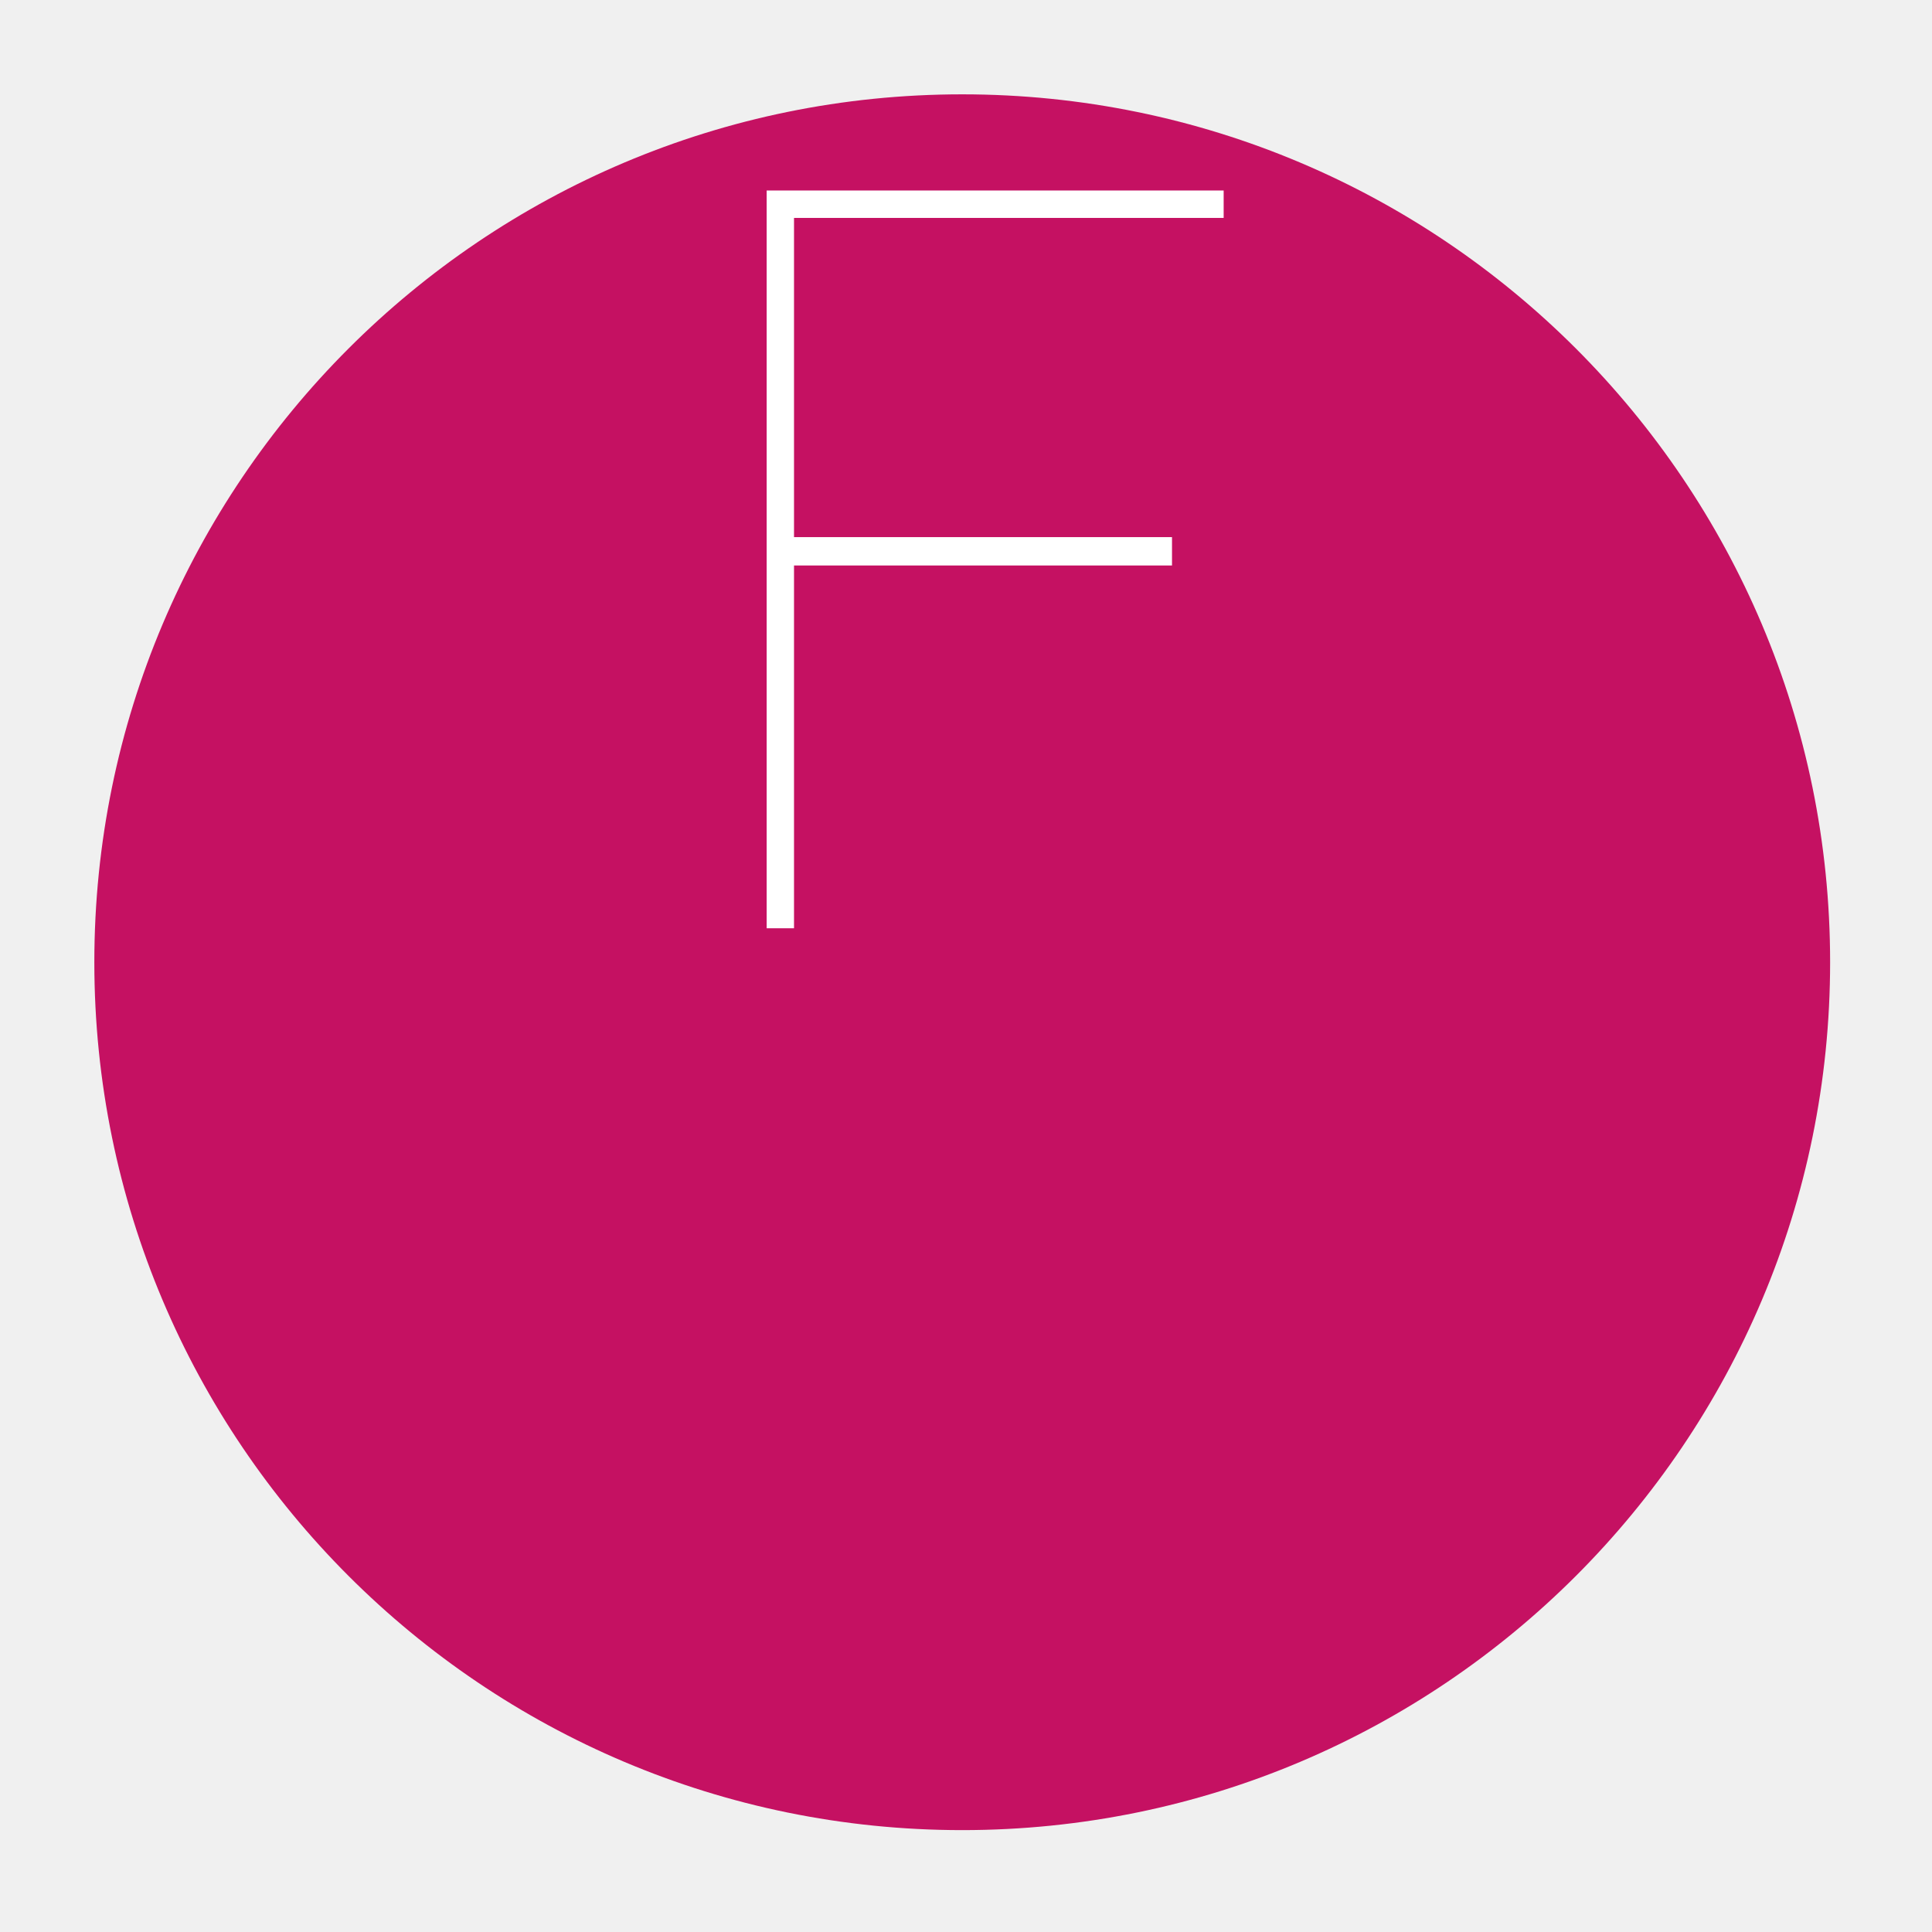
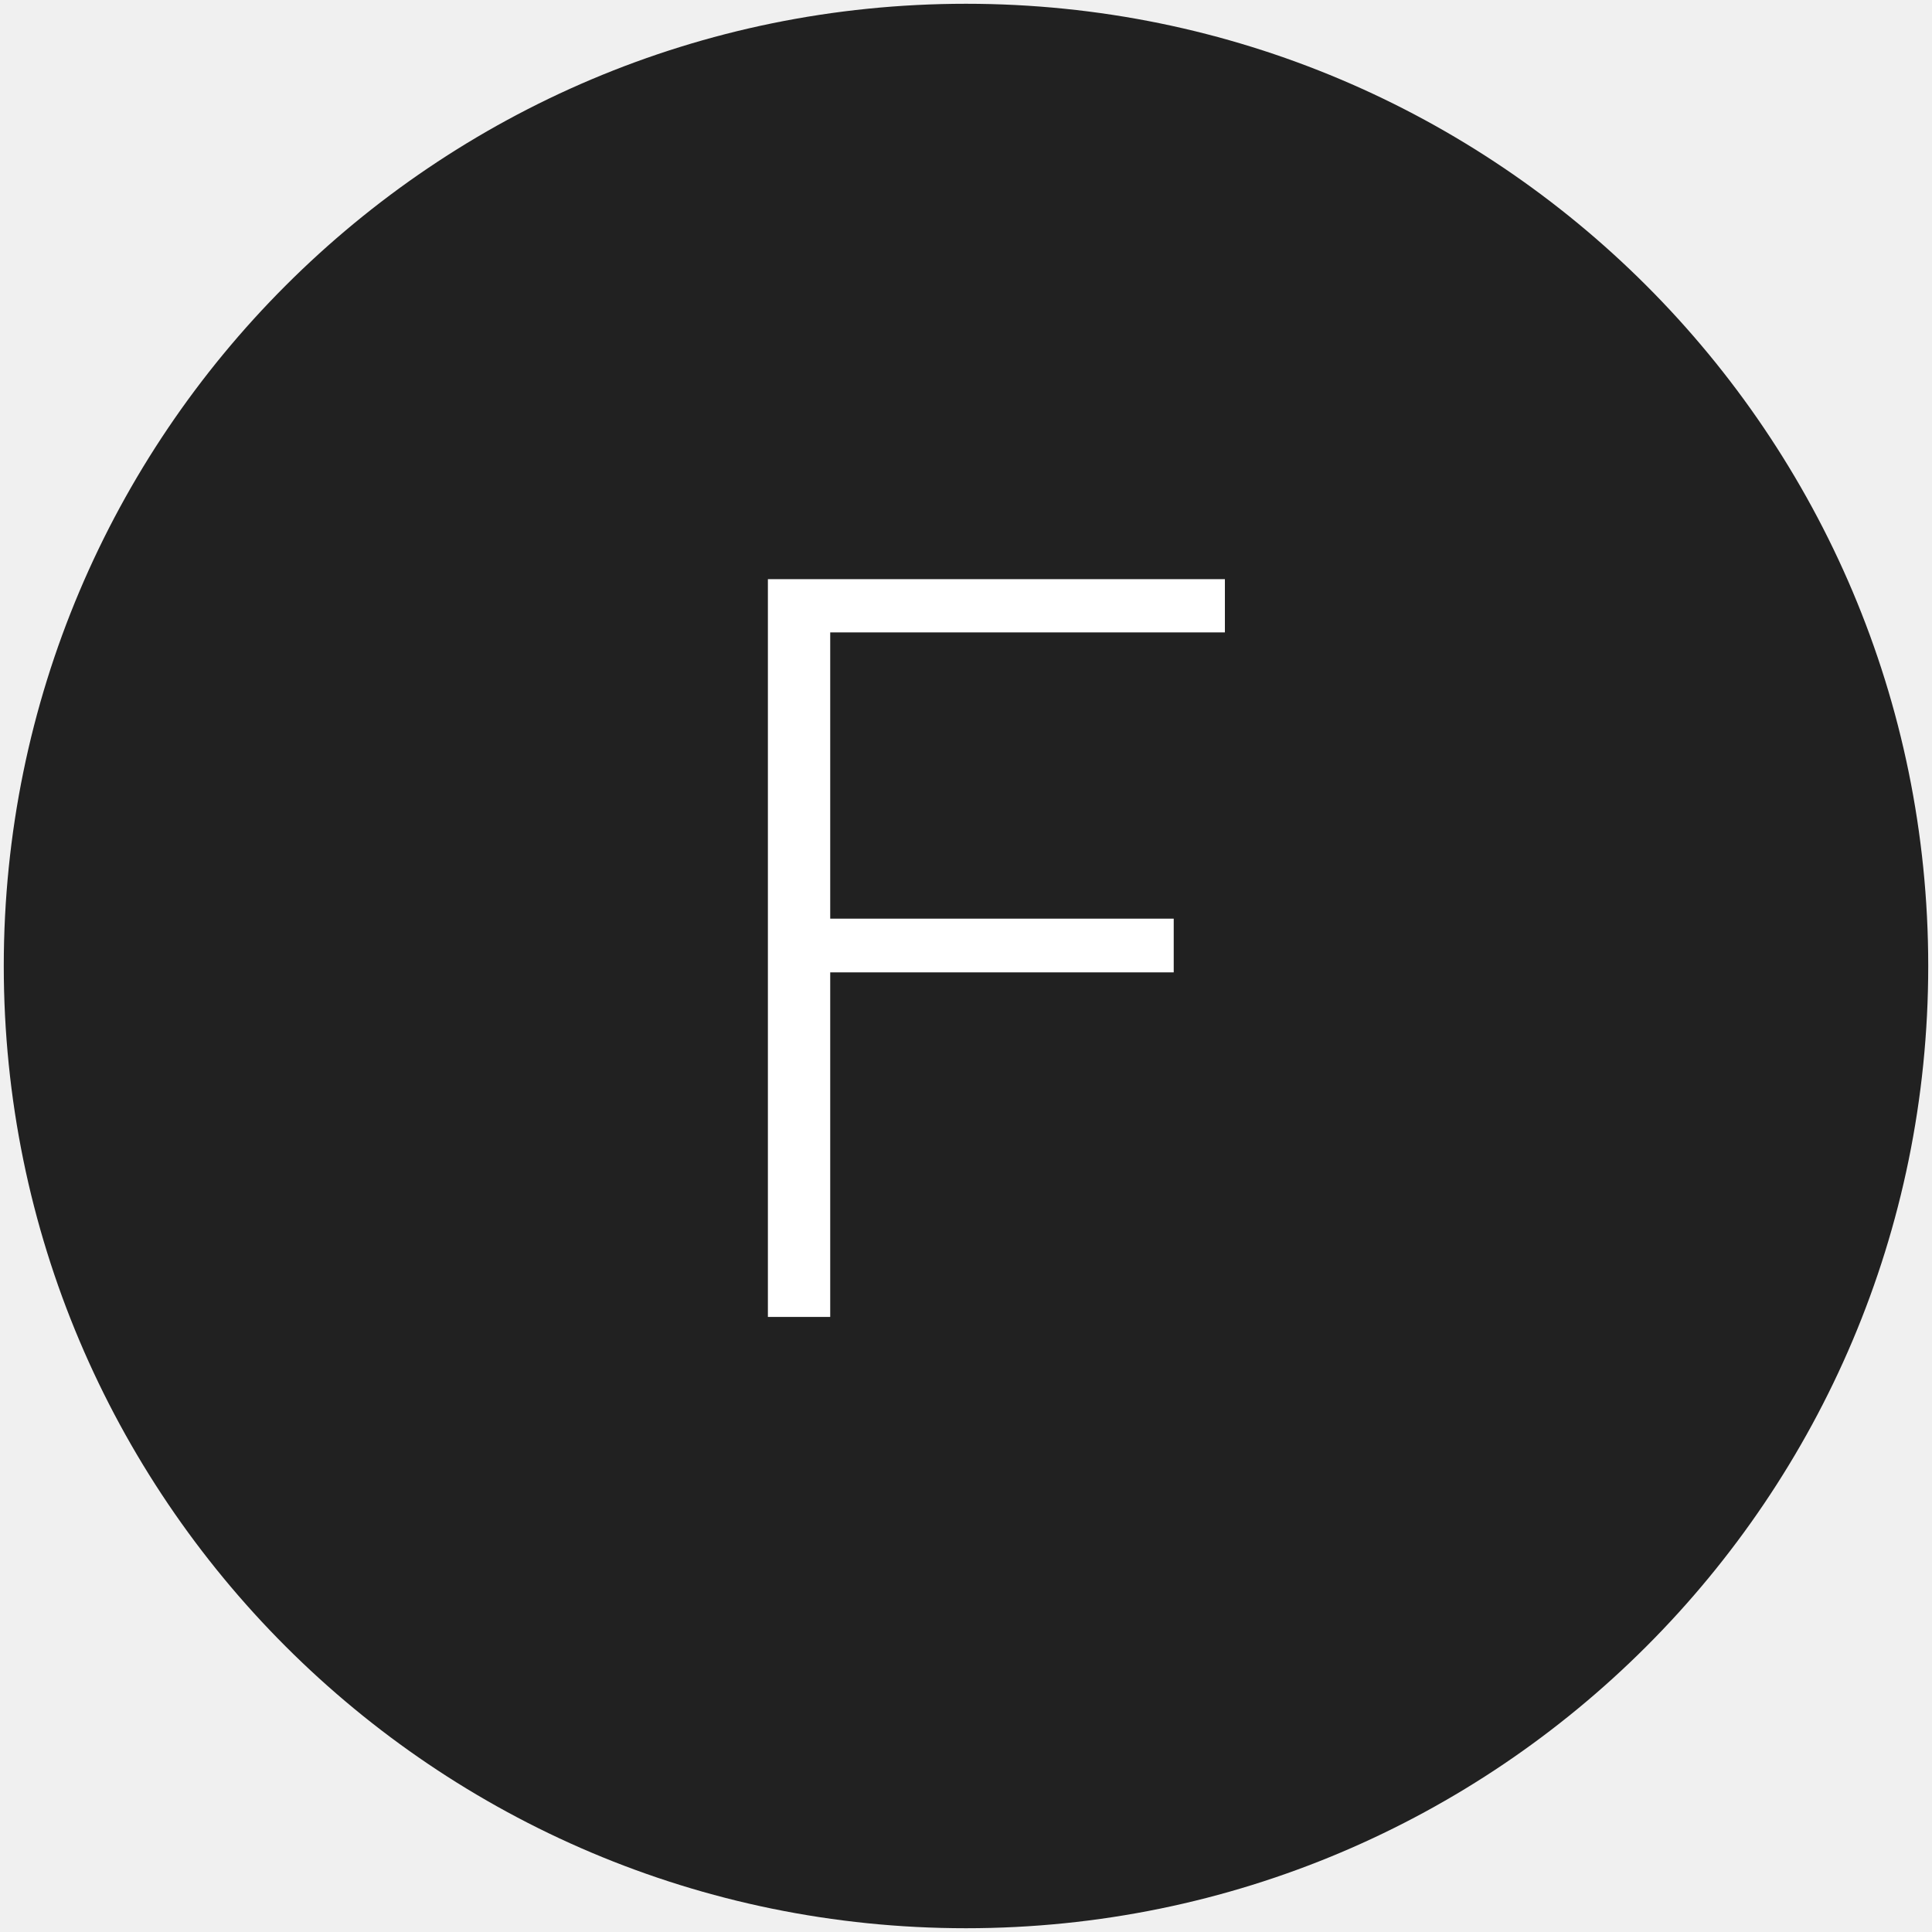
- <svg xmlns="http://www.w3.org/2000/svg" width="532" height="532" viewBox="0 0 512 512">
-   <circle cx="255" cy="255" r="230" fill="#c51162" />
-   <text x="255" y="246" alignment-baseline="central" text-anchor="middle" fill="#fff" font-size="275" font-weight="100" font-family="Roboto">F</text>
+ <svg xmlns="http://www.w3.org/2000/svg" width="512" height="512">
+   <g>
+     <rect fill="none" id="canvas_background" height="514" width="514" y="-1" x="-1" />
+   </g>
+   <g>
+     <circle stroke="null" id="svg_1" fill="#212121" r="255" cy="256" cx="256" />
+     <text id="svg_2" font-family="Roboto" font-weight="300" font-size="275" fill="#fff" text-anchor="middle" y="349" x="256">F</text>
+   </g>
</svg>
